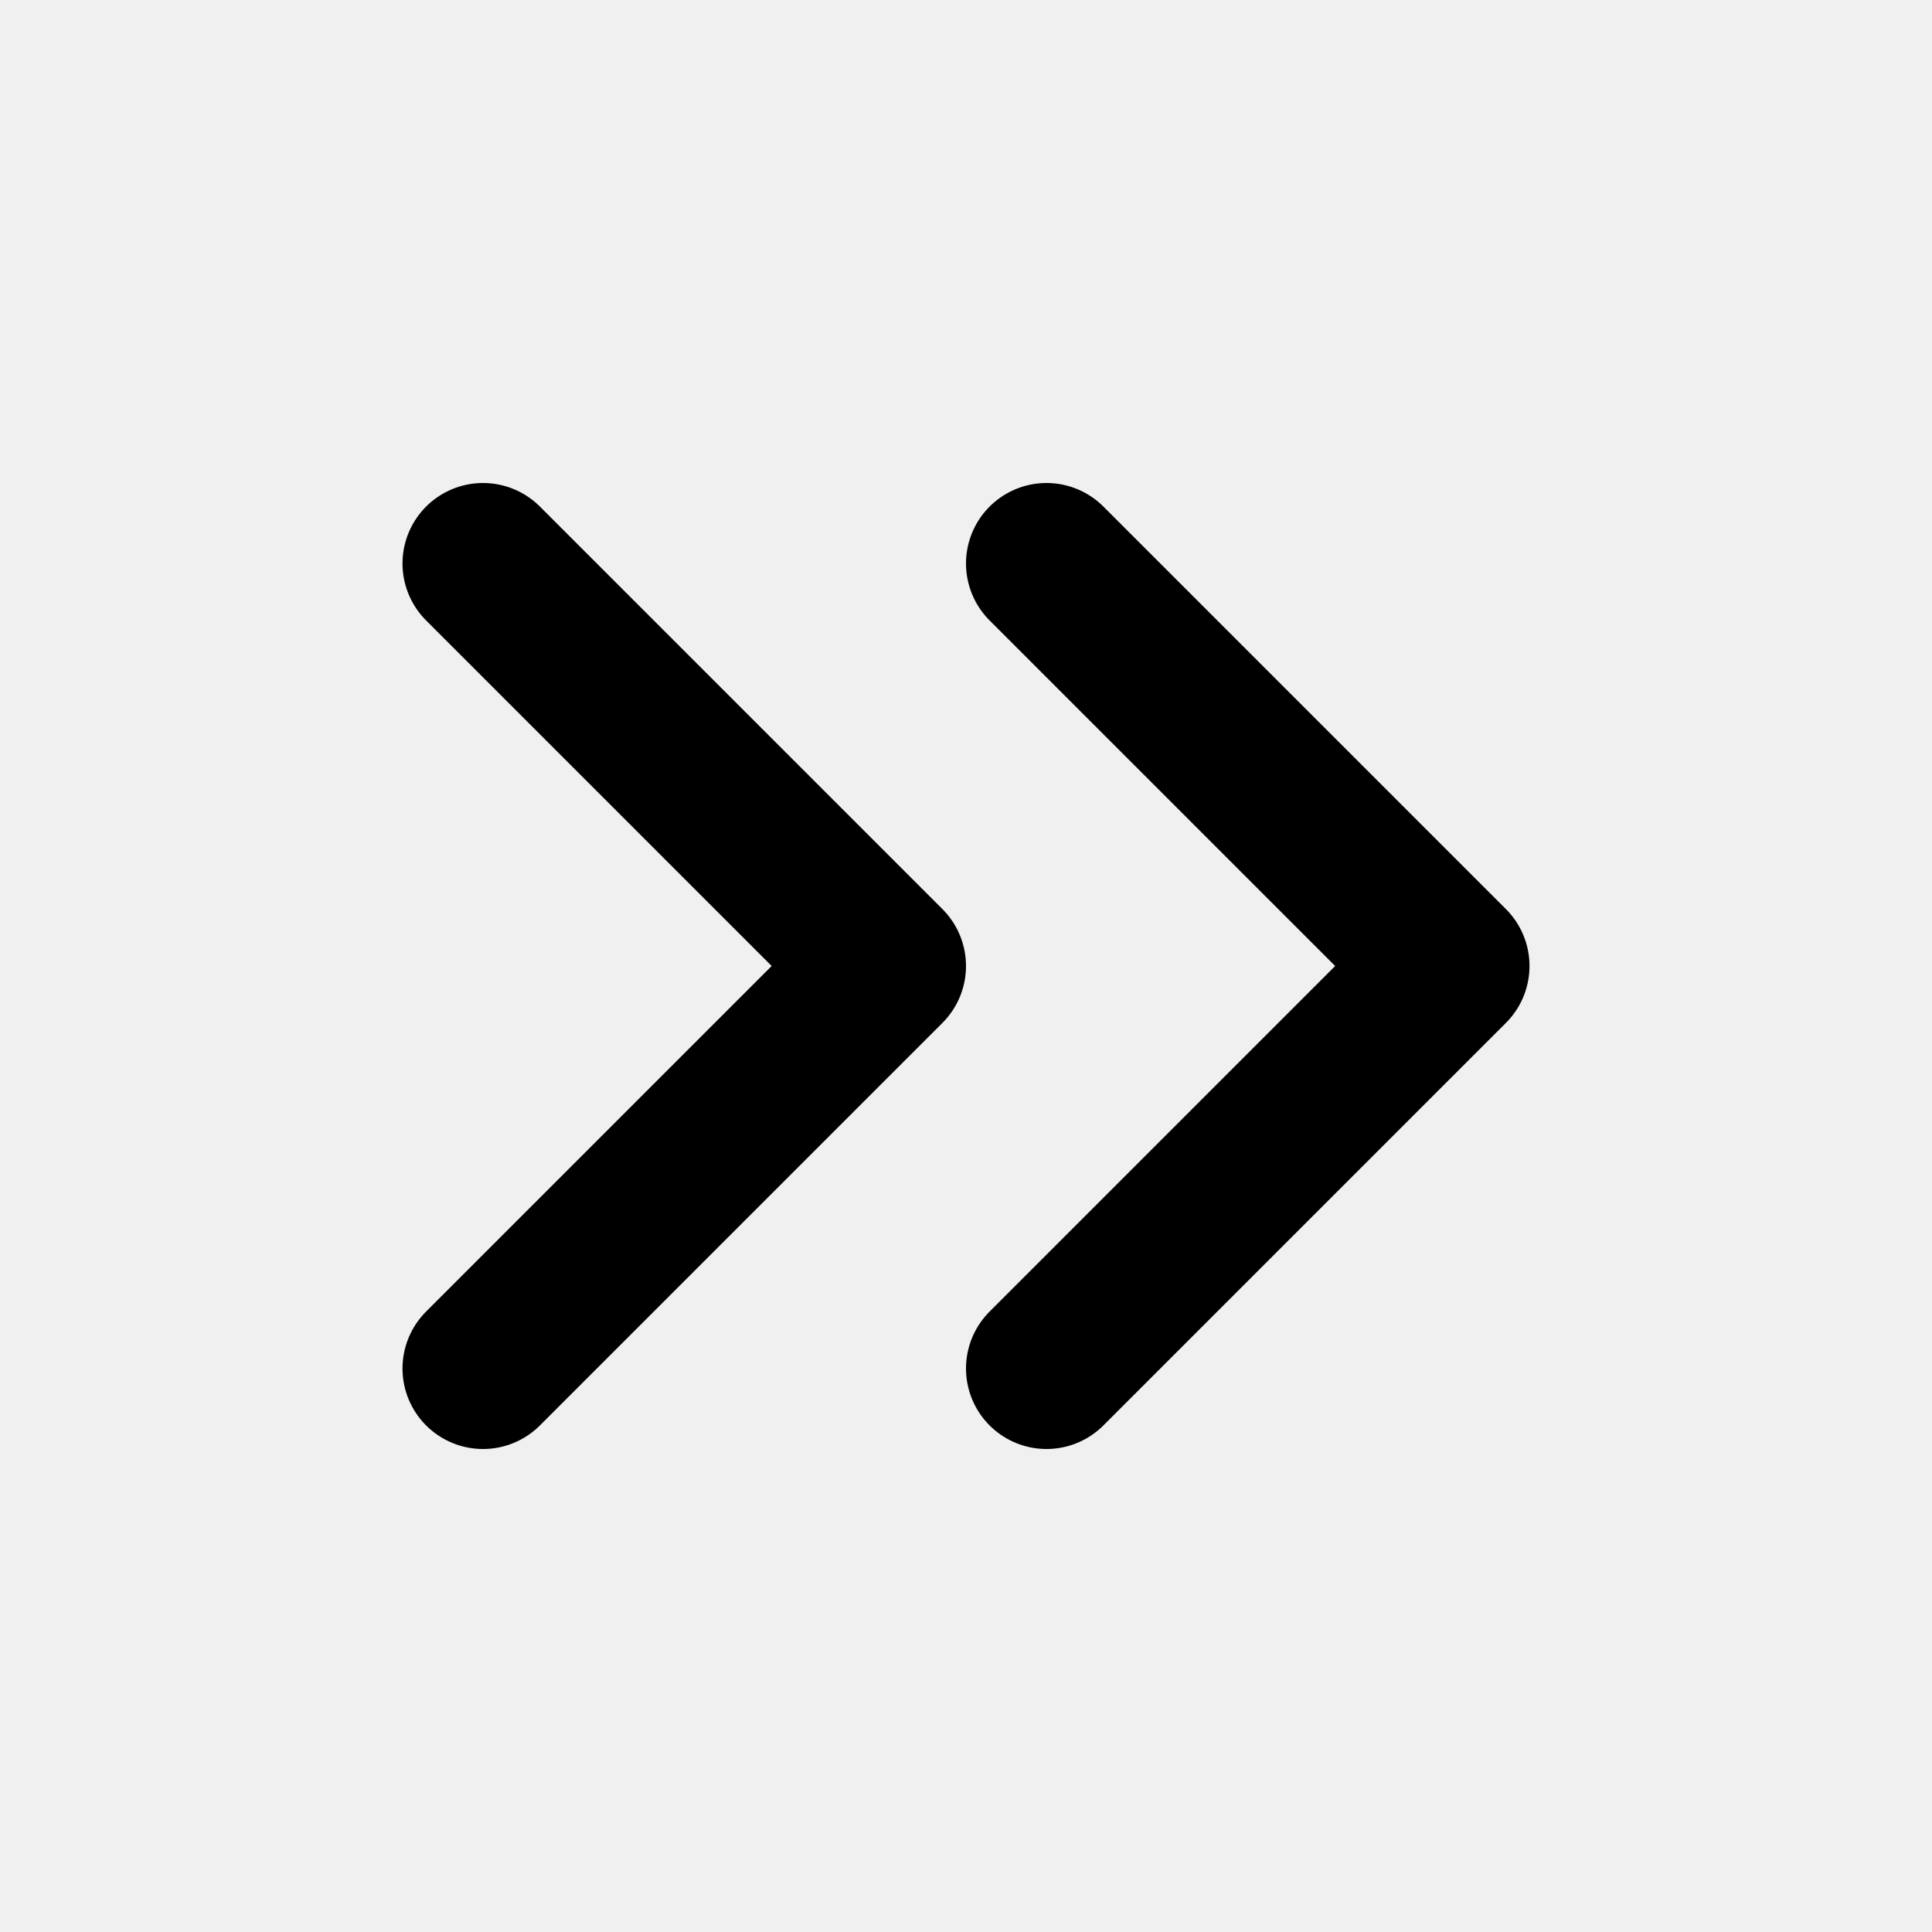
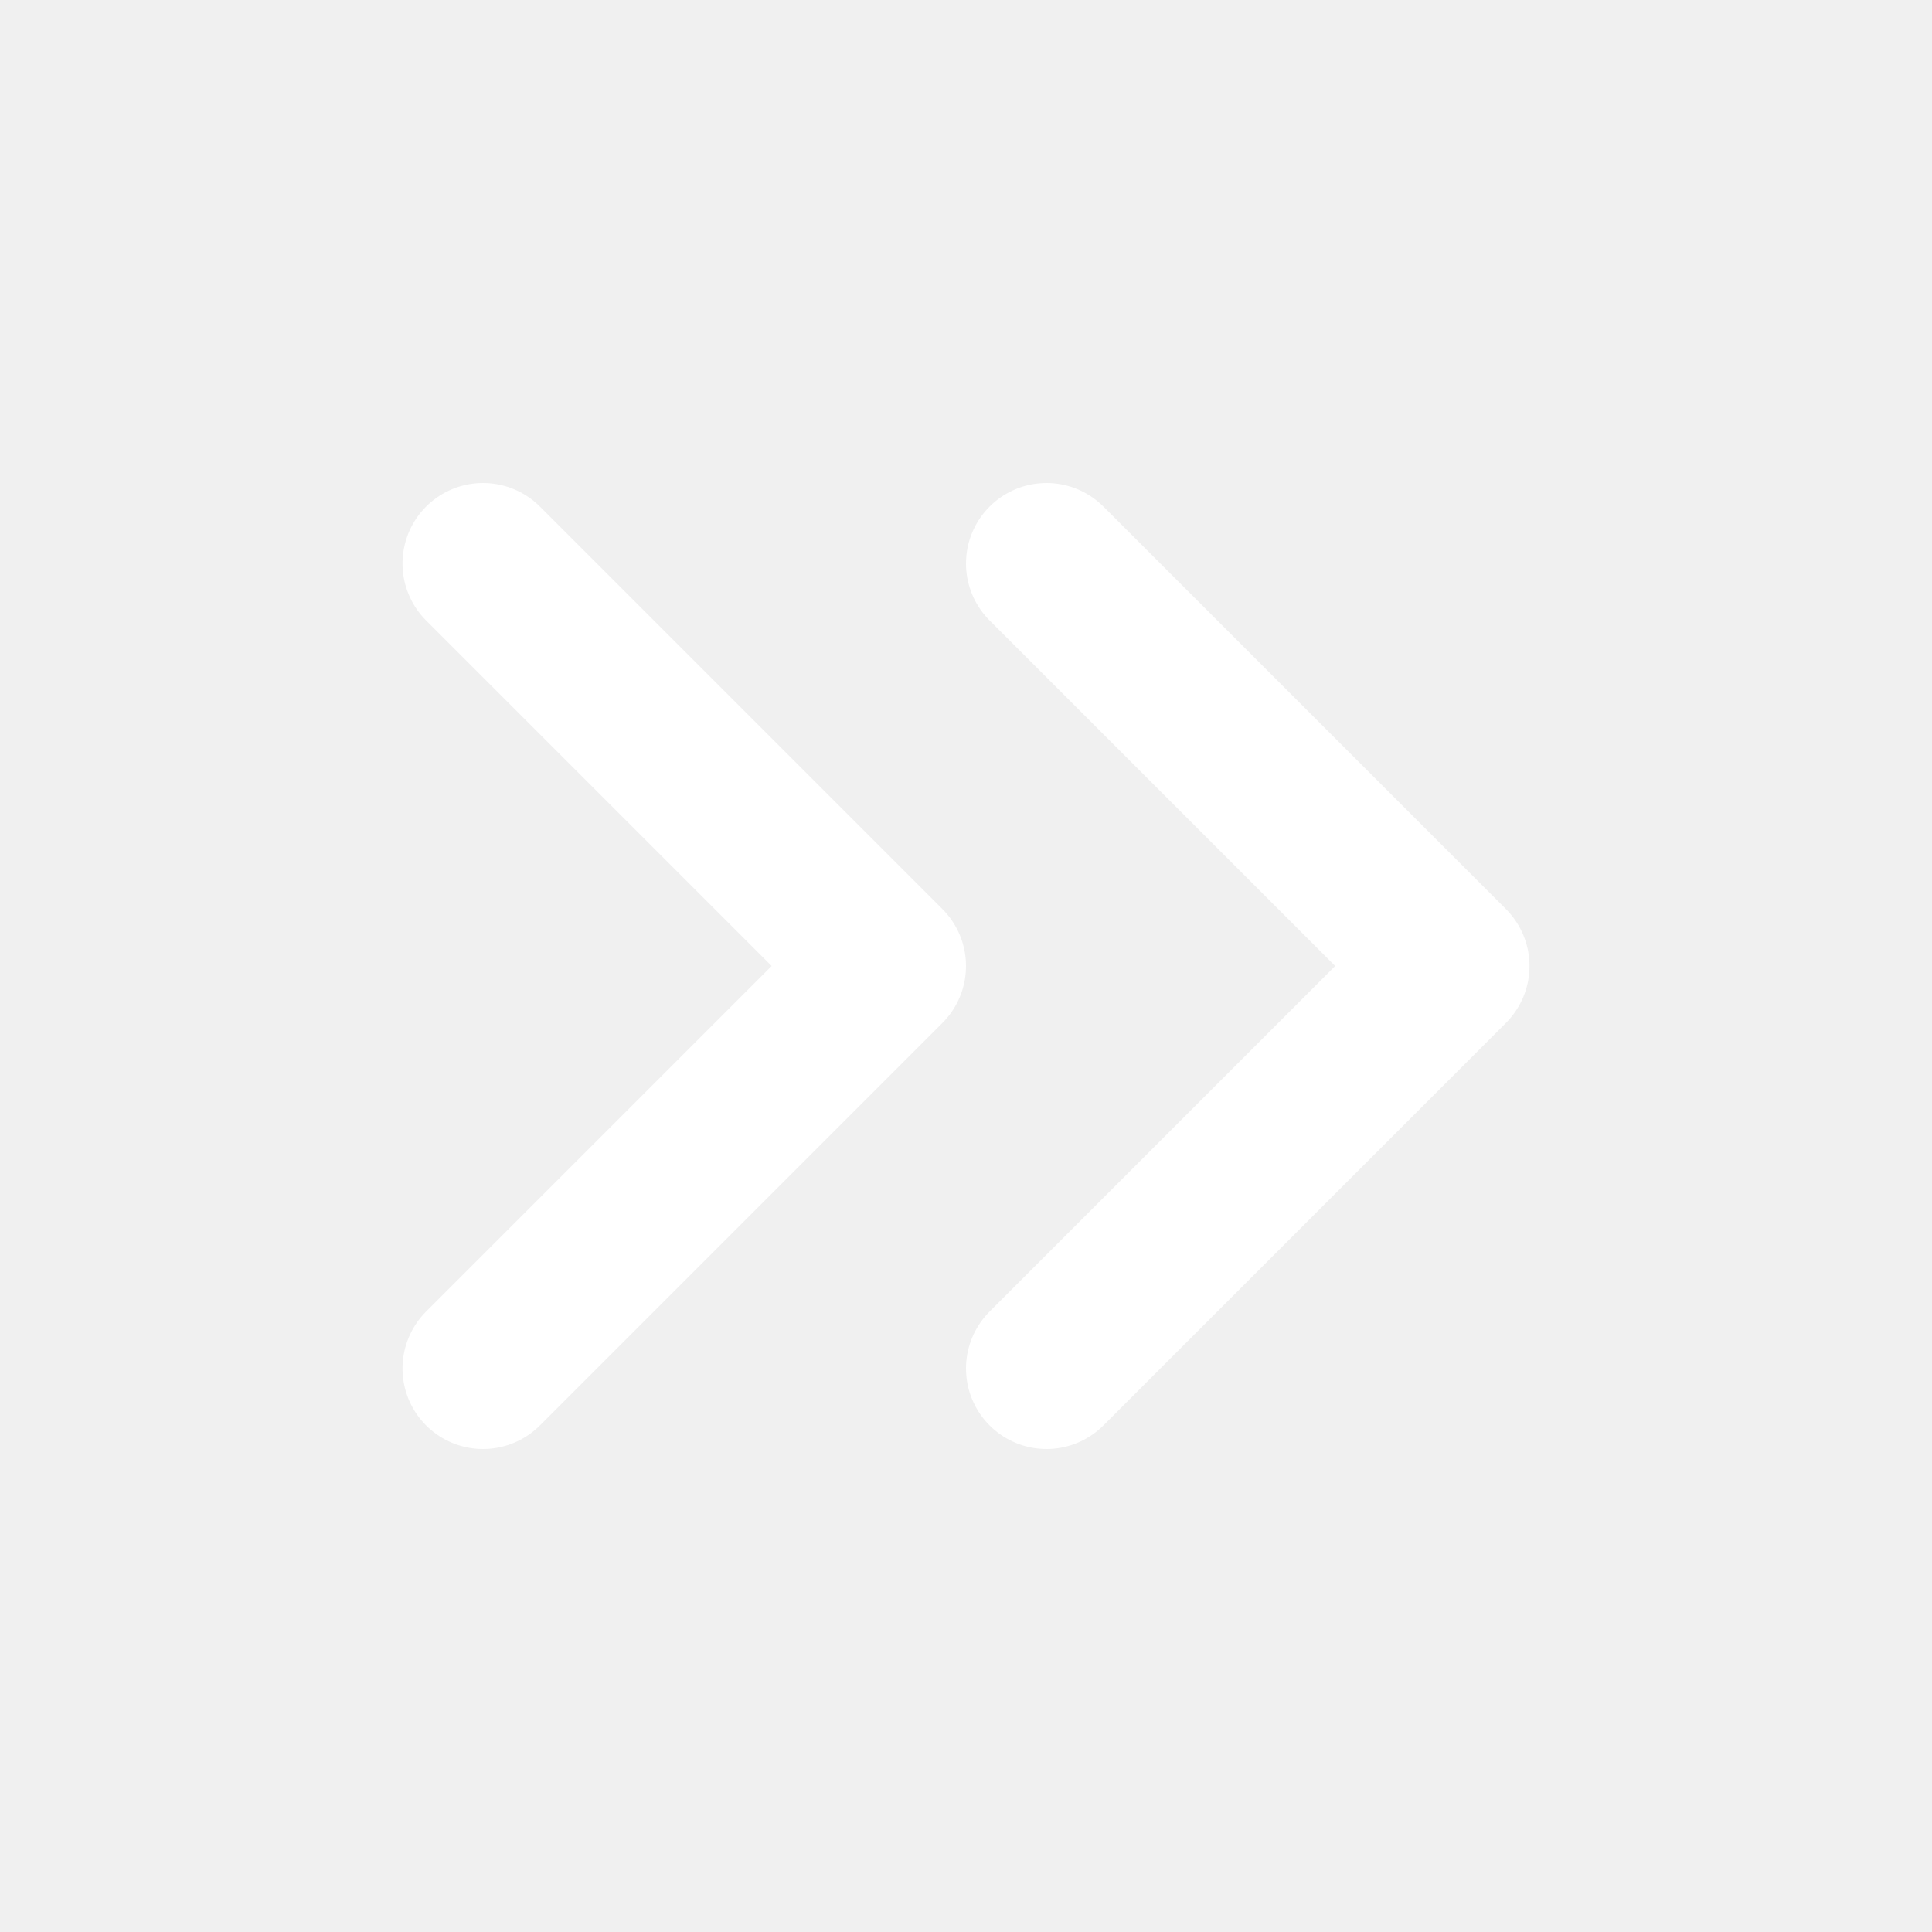
- <svg xmlns="http://www.w3.org/2000/svg" width="24" height="24" viewBox="0 0 24 24" fill="none" stroke="#000000" stroke-width="2" stroke-linecap="round" stroke-linejoin="round" class="lucide lucide-chevrons-right">
+ <svg xmlns="http://www.w3.org/2000/svg" width="24" height="24" viewBox="0 0 24 24" fill="none" stroke="#ffffff" stroke-width="2" stroke-linecap="round" stroke-linejoin="round" class="lucide lucide-chevrons-right">
  <path d="m6 17 5-5-5-5" />
  <path d="m13 17 5-5-5-5" />
</svg>
